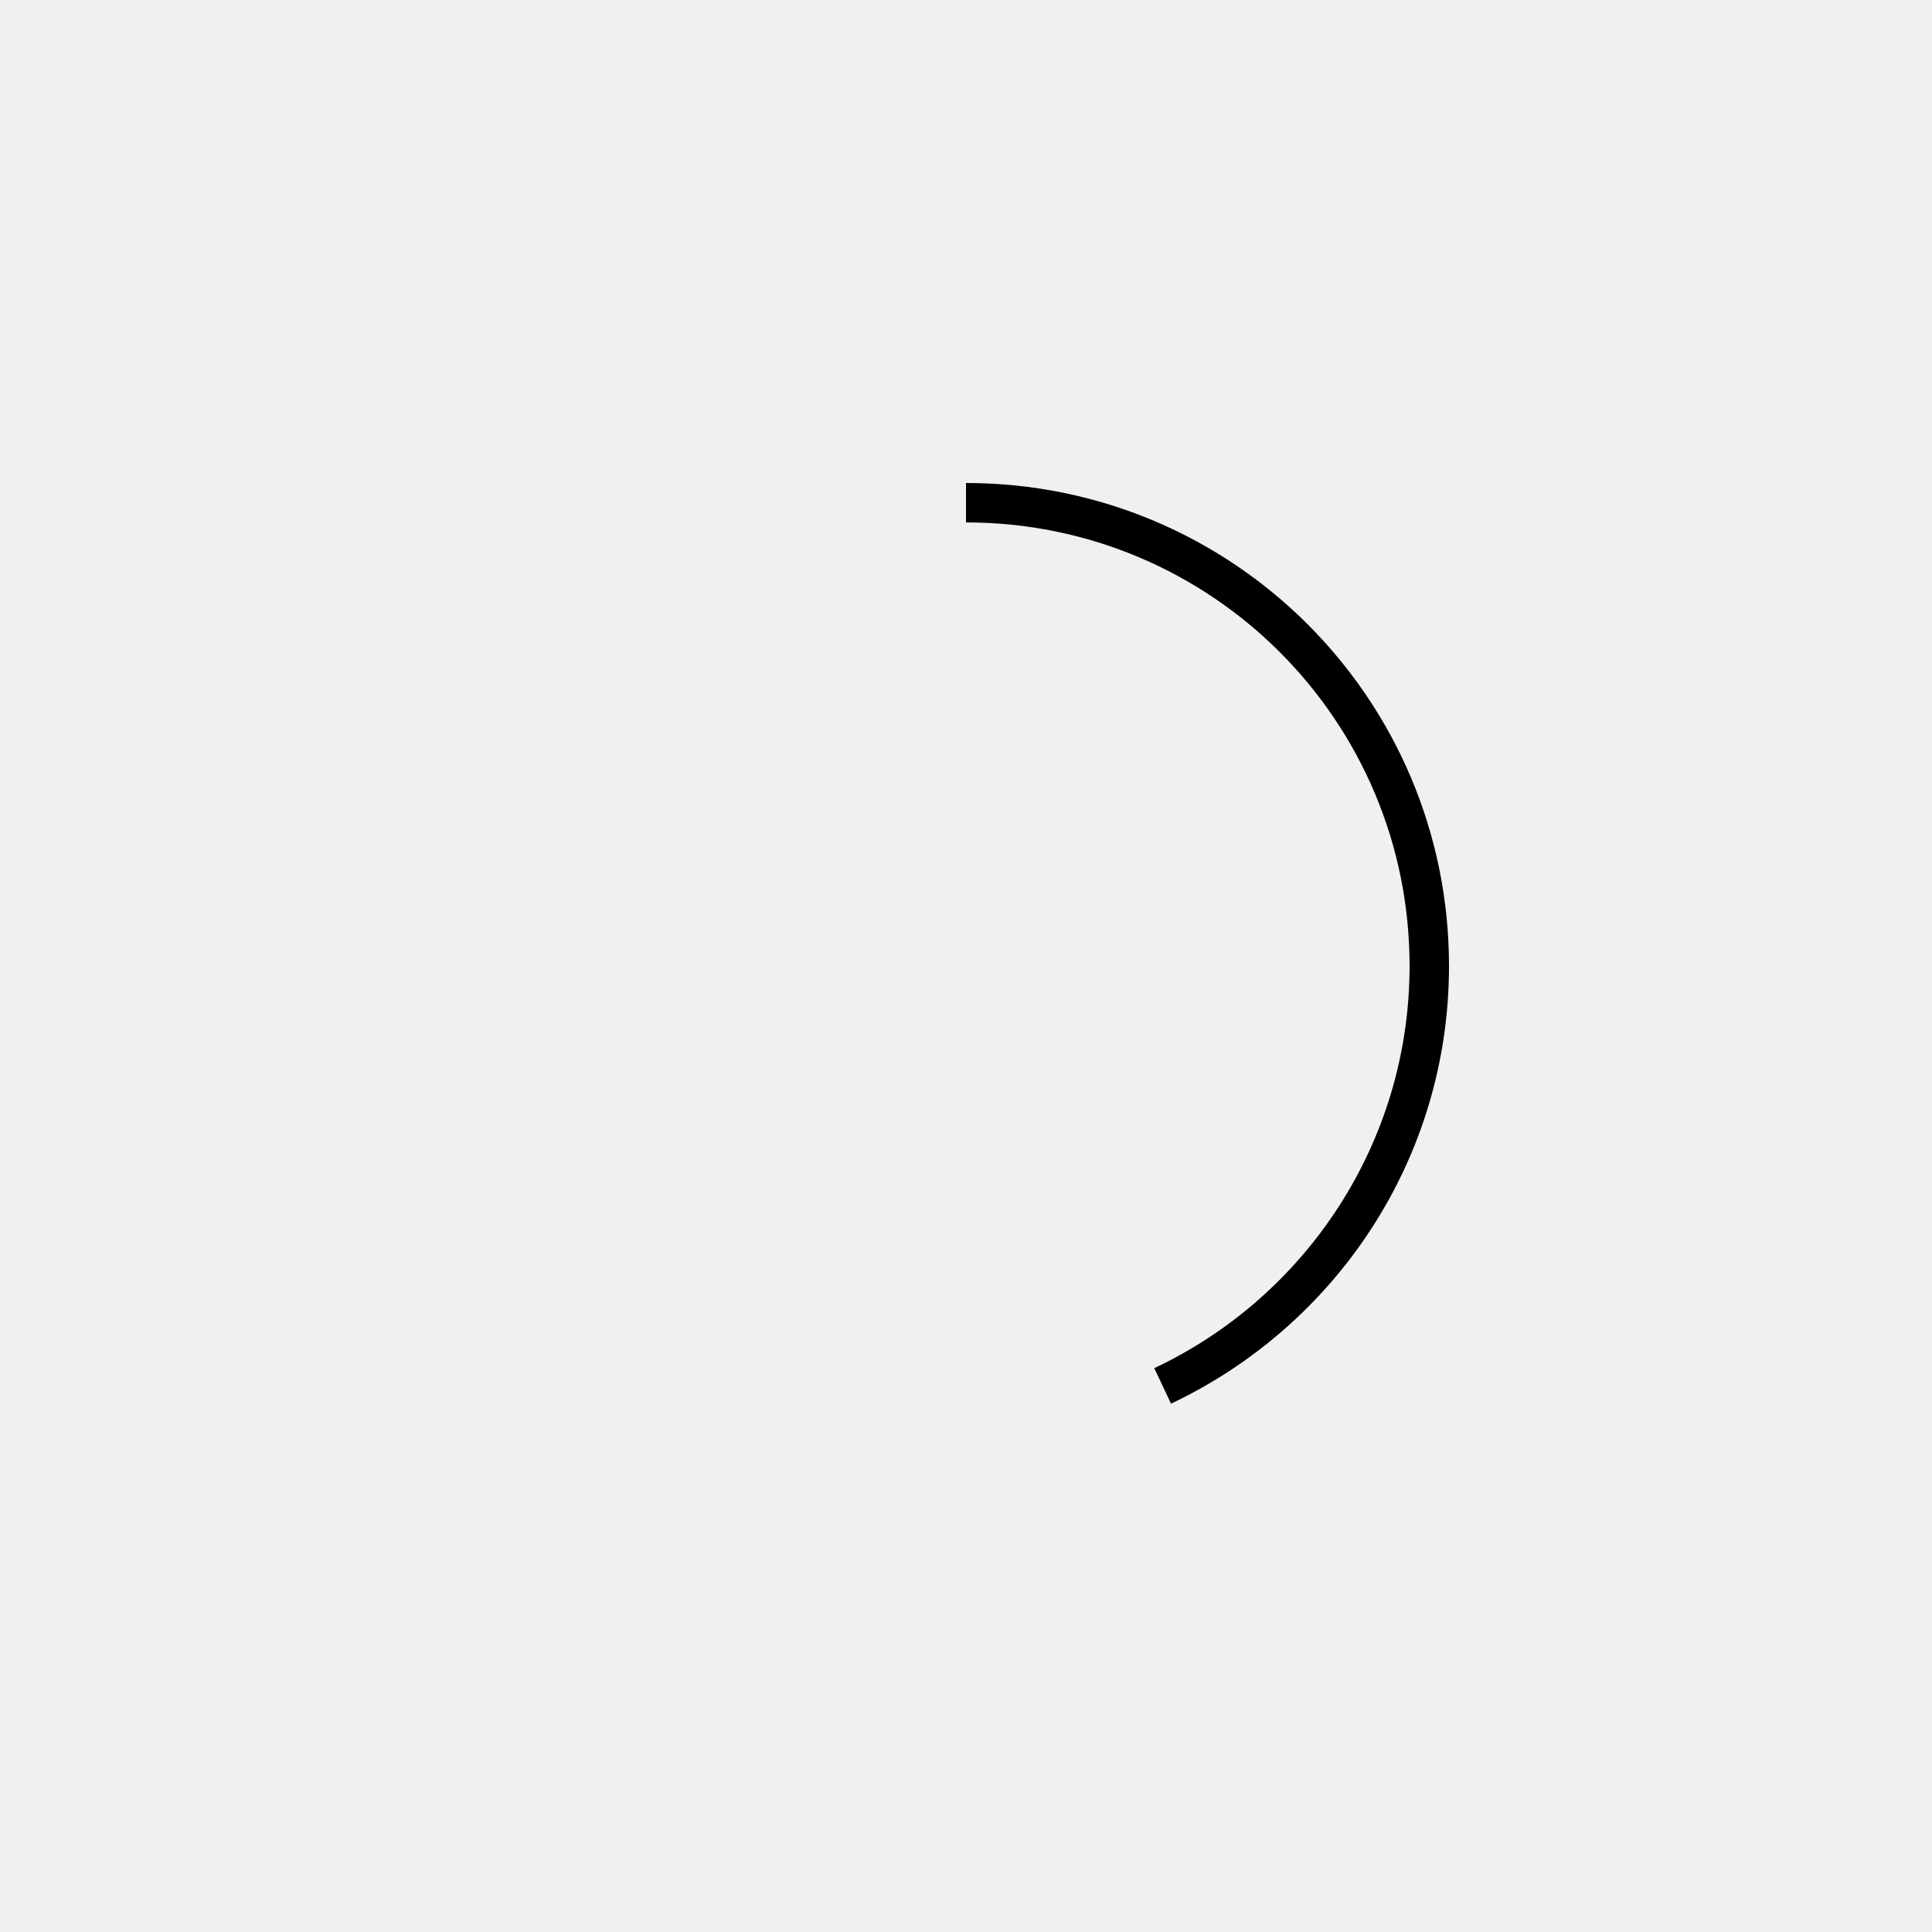
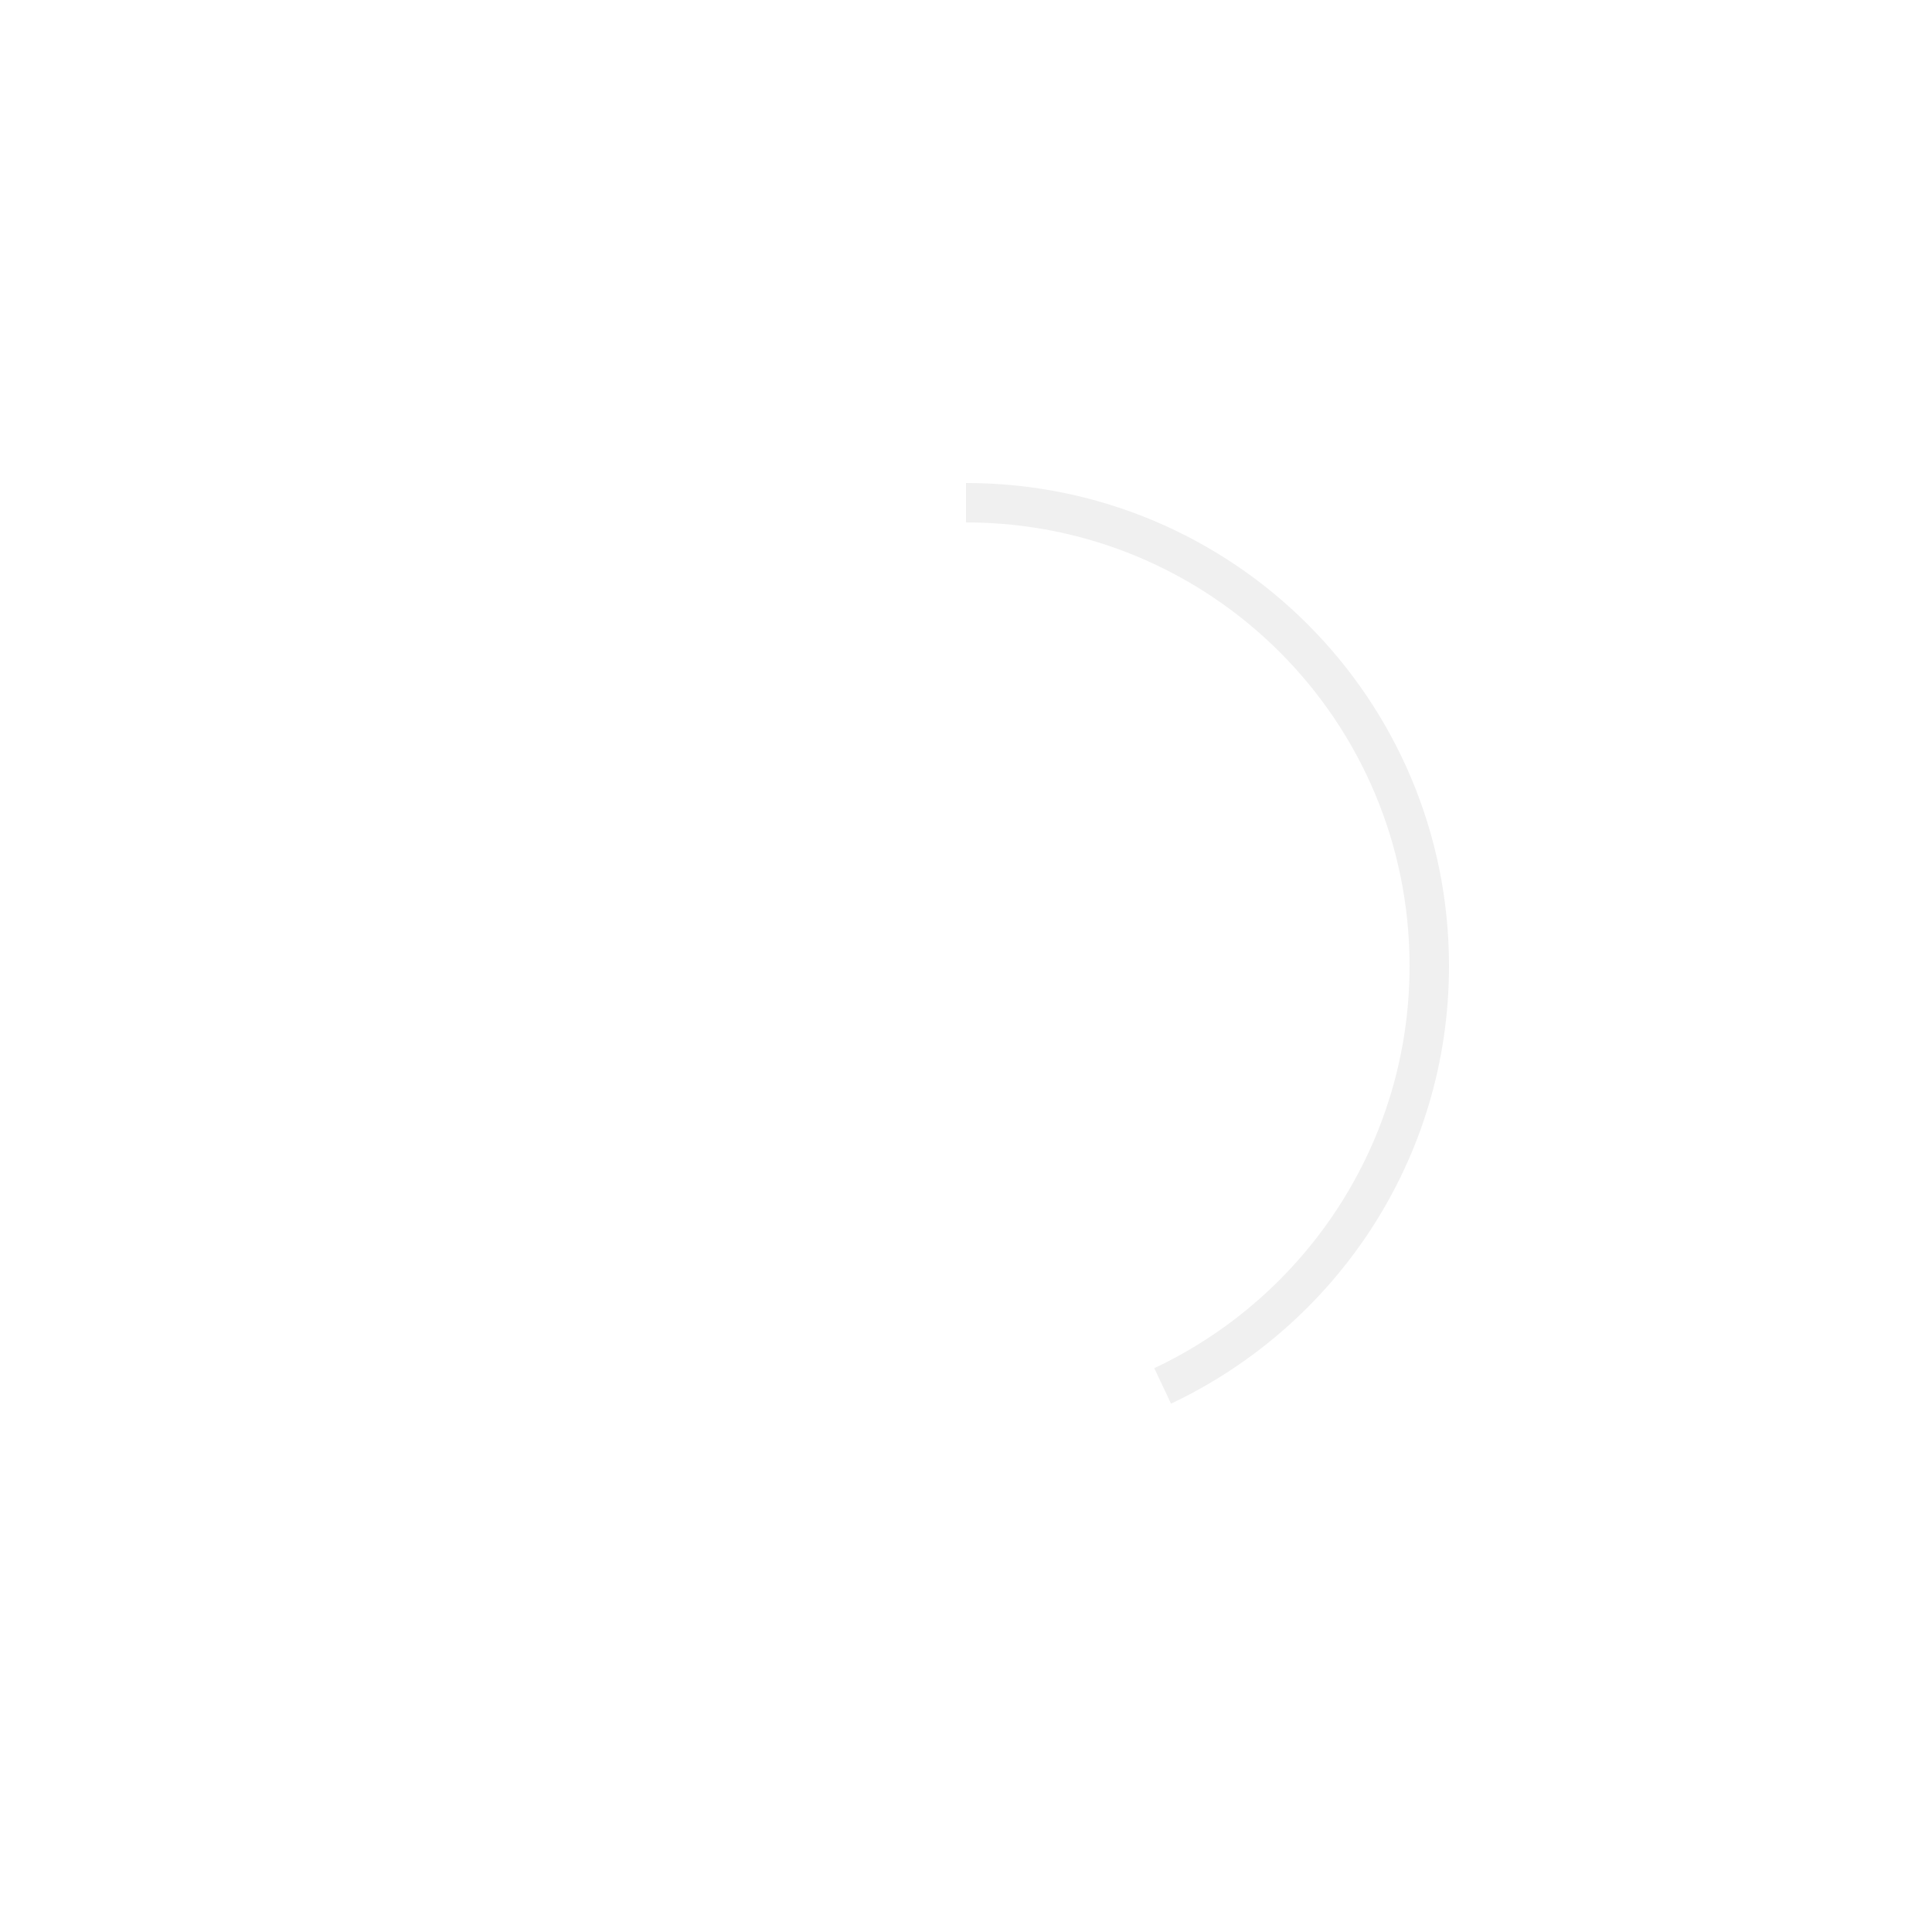
<svg xmlns="http://www.w3.org/2000/svg" version="1.1" id="Layer_1" x="0px" y="0px" viewBox="0 0 196 196" style="enable-background:new 0 0 196 196;" xml:space="preserve">
-   <path class="st0" d="M147,98c0,19.6-11.5,36.5-28.2,44.4l0,0c-0.1,0-0.2,0.1-0.3,0.1  c0.1,0,0.2-0.1,0.3-0.1l-1.7-3.6C132.4,131.6,143,116,143,98c0-24.9-20.1-45-45-45v-4C125.1,49,147,70.9,147,98z" />
+   <style type="text/css">
+ 	.st0{fill:#FFFFFF;enable-background:new    ;}
+ </style>
+   <path class="st0" d="M147,0H49H0v49v98v49h49h98h49v-49V49V0H147z M147,98c0,19.6-11.5,36.5-28.2,44.4l0,0c-0.1,0-0.2,0.1-0.3,0.1  c0.1,0,0.2-0.1,0.3-0.1l-1.7-3.6C132.4,131.6,143,116,143,98c0-24.9-20.1-45-45-45v-4C125.1,49,147,70.9,147,98z" />
</svg>
